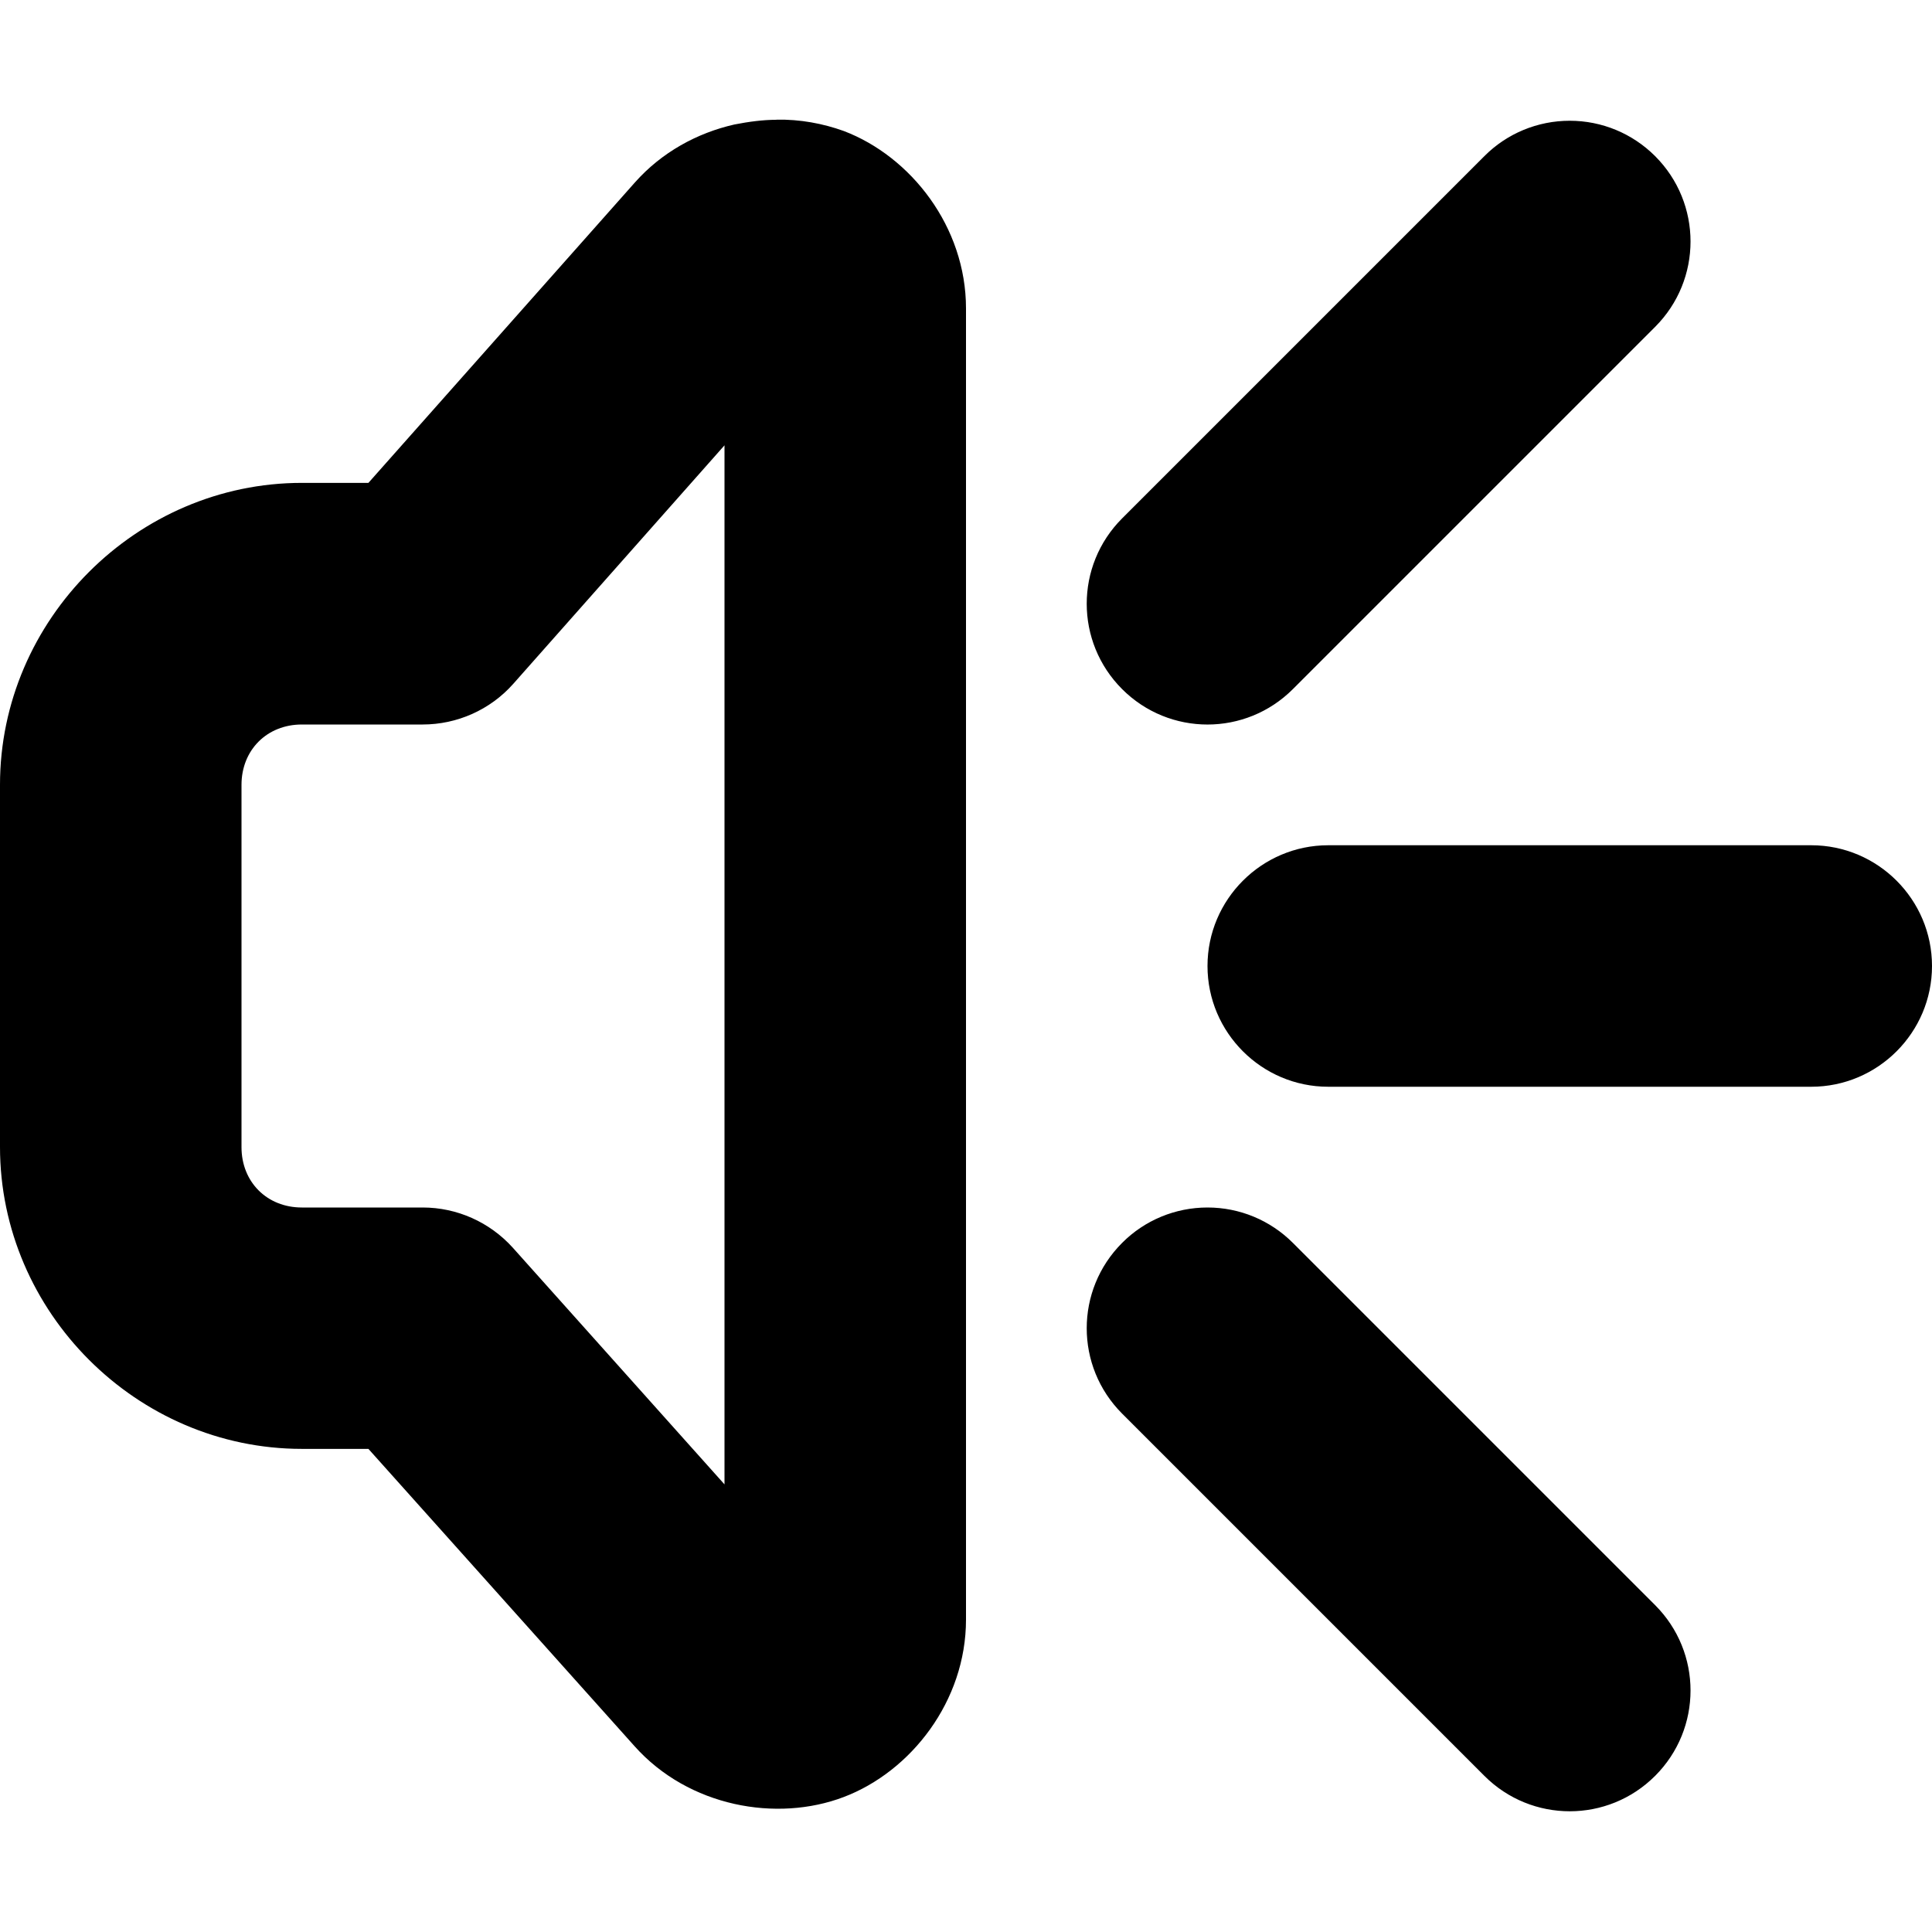
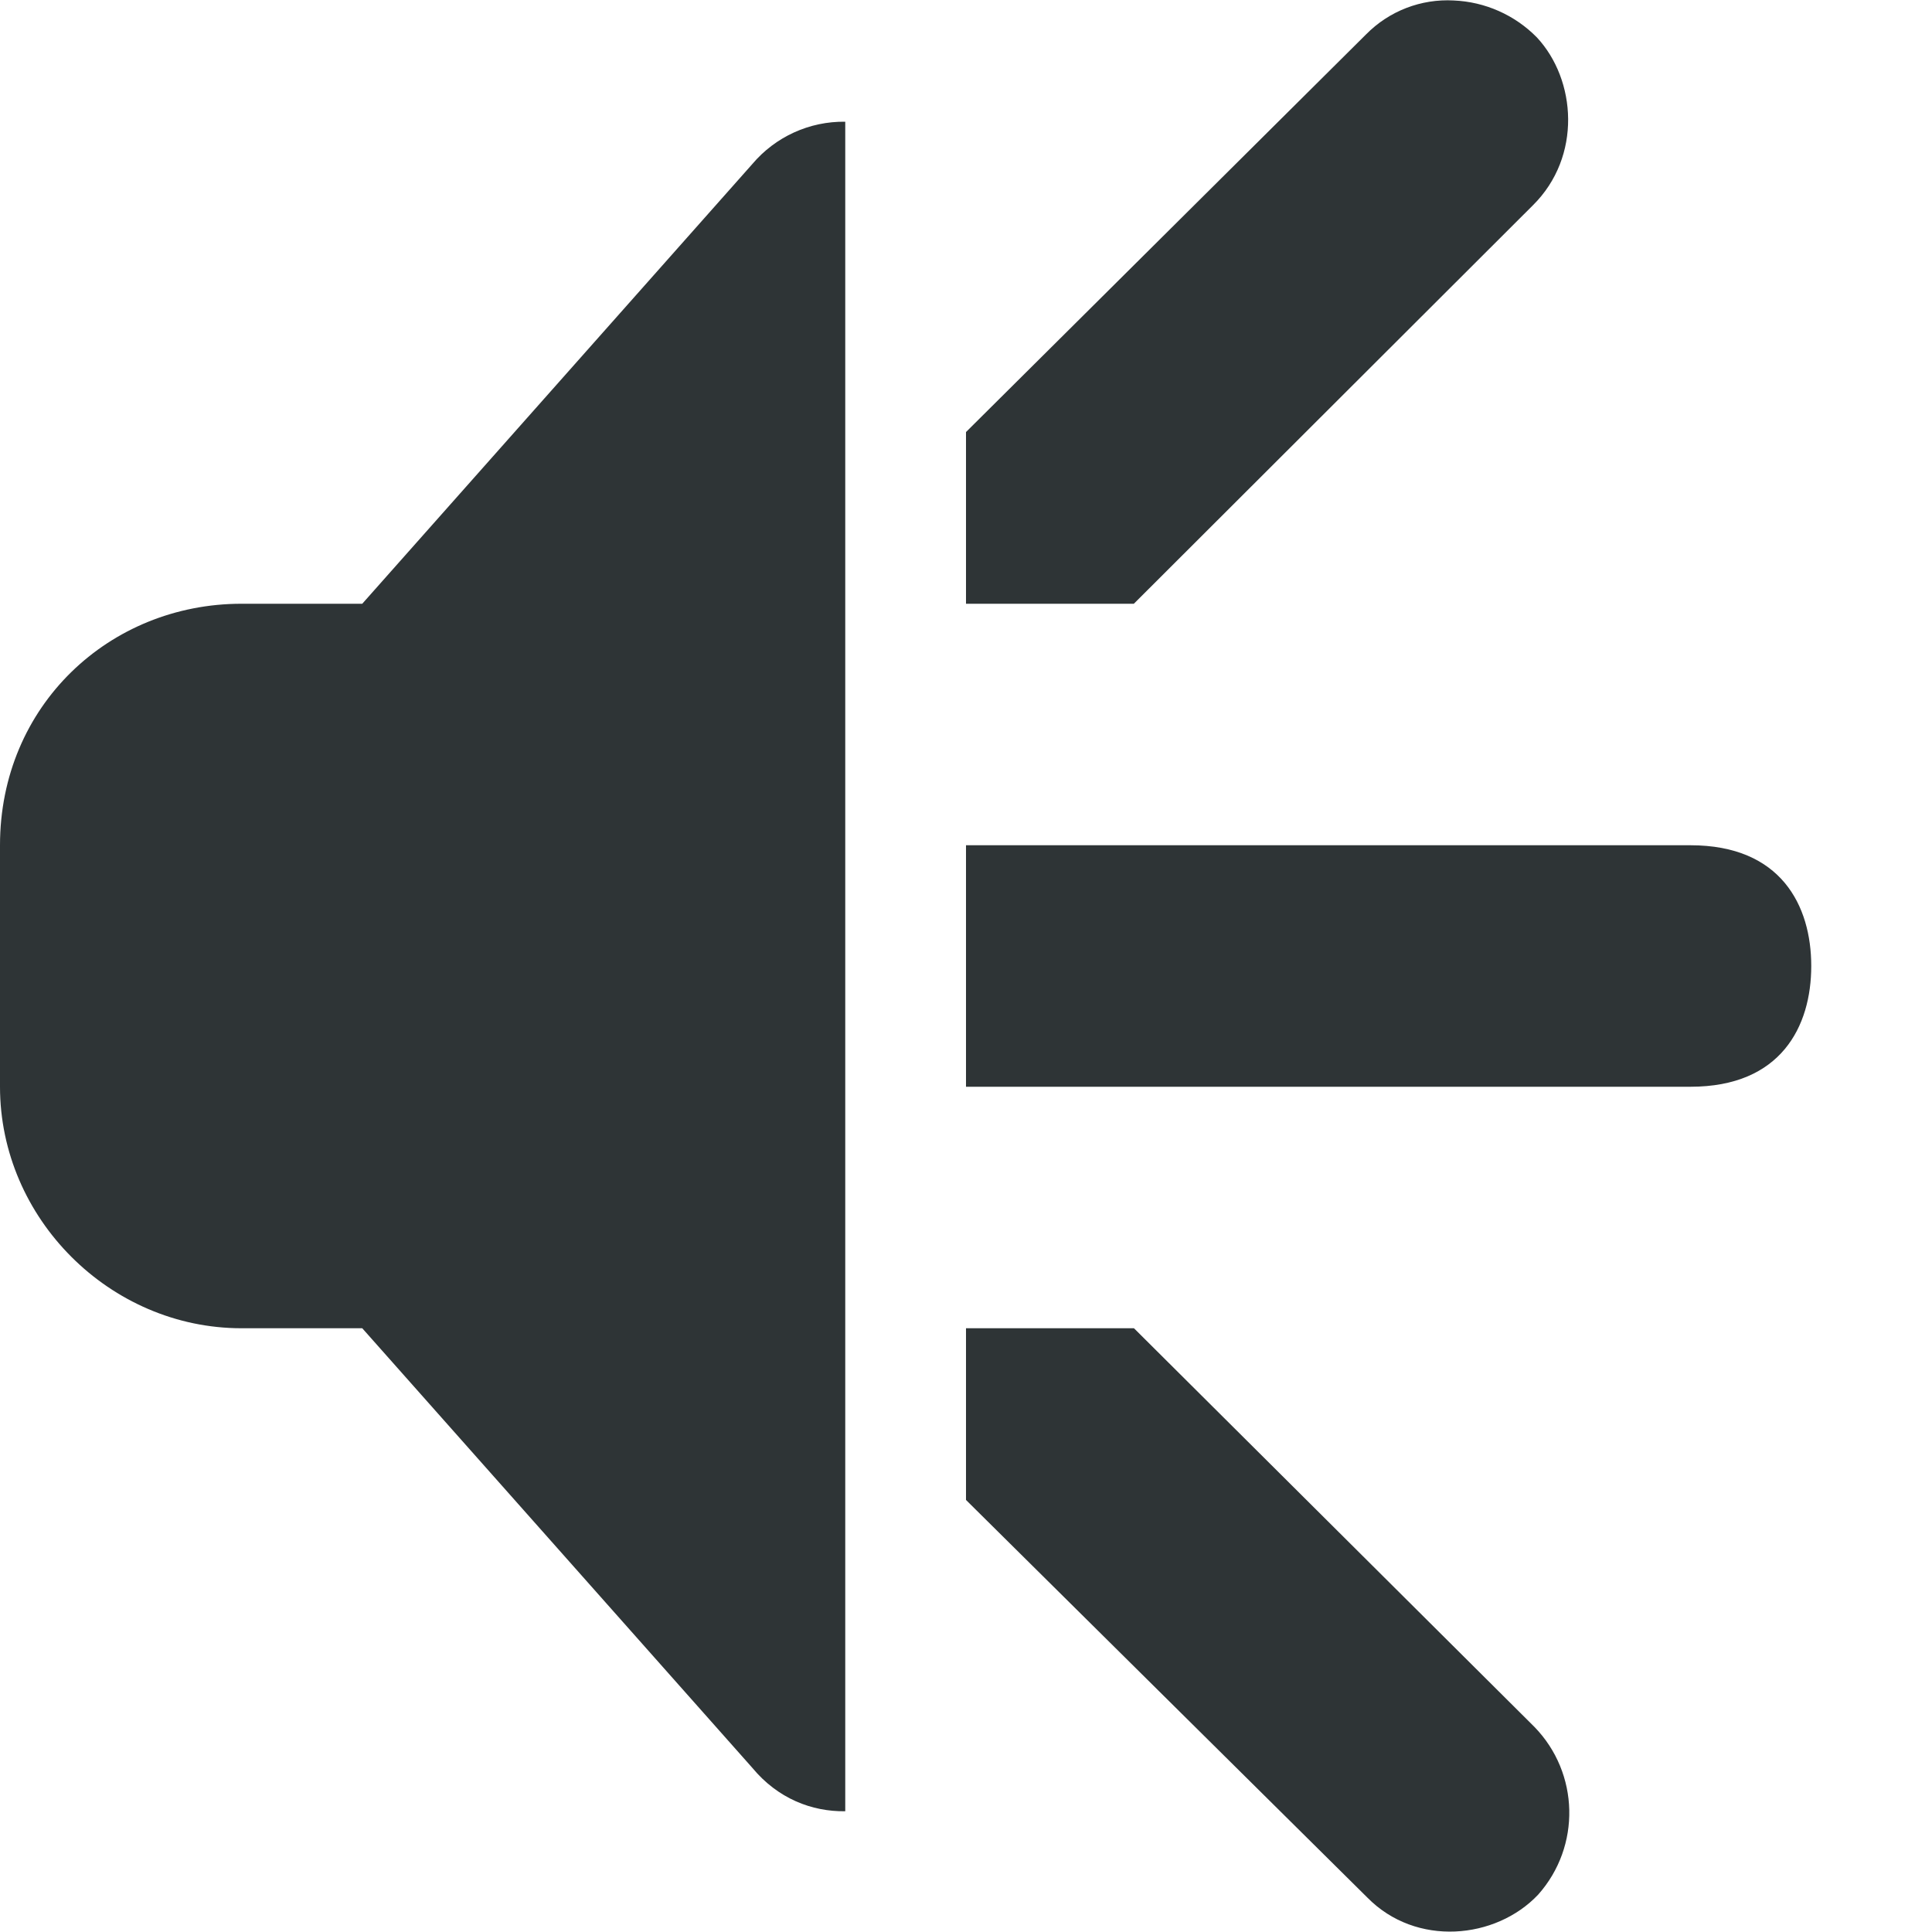
- <svg xmlns="http://www.w3.org/2000/svg" height="16px" viewBox="0 0 16 16" width="16px">
-   <path d="m 6.43 0.992 c -0.113 0 -0.23 0.016 -0.348 0.039 c -0.309 0.07 -0.602 0.23 -0.824 0.48 l -2.207 2.488 h -0.551 c -1.367 0 -2.5 1.133 -2.5 2.5 v 3 c 0 1.367 1.133 2.5 2.5 2.5 h 0.551 l 2.203 2.461 c 0.449 0.504 1.18 0.633 1.734 0.422 c 0.555 -0.211 1.012 -0.793 1.012 -1.469 v -10.859 c 0 -0.676 -0.457 -1.258 -1.012 -1.469 c -0.172 -0.062 -0.363 -0.098 -0.559 -0.094 z m 6.57 0.008 c -0.266 0 -0.52 0.105 -0.707 0.293 l -3 3 c -0.391 0.391 -0.391 1.023 0 1.414 s 1.023 0.391 1.414 0 l 3 -3 c 0.391 -0.391 0.391 -1.023 0 -1.414 c -0.188 -0.188 -0.441 -0.293 -0.707 -0.293 z m -7 2.688 v 8.605 l -1.754 -1.961 c -0.191 -0.211 -0.461 -0.332 -0.746 -0.332 h -1 c -0.289 0 -0.5 -0.211 -0.5 -0.5 v -3 c 0 -0.289 0.211 -0.5 0.5 -0.5 h 1 c 0.285 0 0.559 -0.121 0.75 -0.336 z m 5 3.312 c -0.551 0 -1 0.449 -1 1 s 0.449 1 1 1 h 4 c 0.551 0 1 -0.449 1 -1 s -0.449 -1 -1 -1 z m -1 3 c -0.266 0 -0.52 0.105 -0.707 0.293 c -0.391 0.391 -0.391 1.023 0 1.414 l 3 3 c 0.391 0.391 1.023 0.391 1.414 0 s 0.391 -1.023 0 -1.414 l -3 -3 c -0.188 -0.188 -0.441 -0.293 -0.707 -0.293 z m 0 0" />
+ <svg xmlns="http://www.w3.org/2000/svg" height="16" width="16">
+   <path d="M12.04.004a.946.946 0 0 0-.727.281L8 3.578V5h1.39l3.305-3.3c.407-.403.36-1.04.032-1.391a1.026 1.026 0 0 0-.688-.305zM7 1.008a.989.989 0 0 0-.77.351L3 5H2C.906 5 0 5.844 0 7v2c0 1.09.91 2 2 2h1l3.23 3.64c.211.255.493.364.77.36zM8 7v2h6c.75 0 1-.5 1-1s-.25-1-1-1zm0 4v1.422l3.324 3.293c.403.41 1.063.347 1.414-.024a1.02 1.02 0 0 0-.031-1.39L9.391 11zm0 0" fill="#2e3436" />
</svg>
